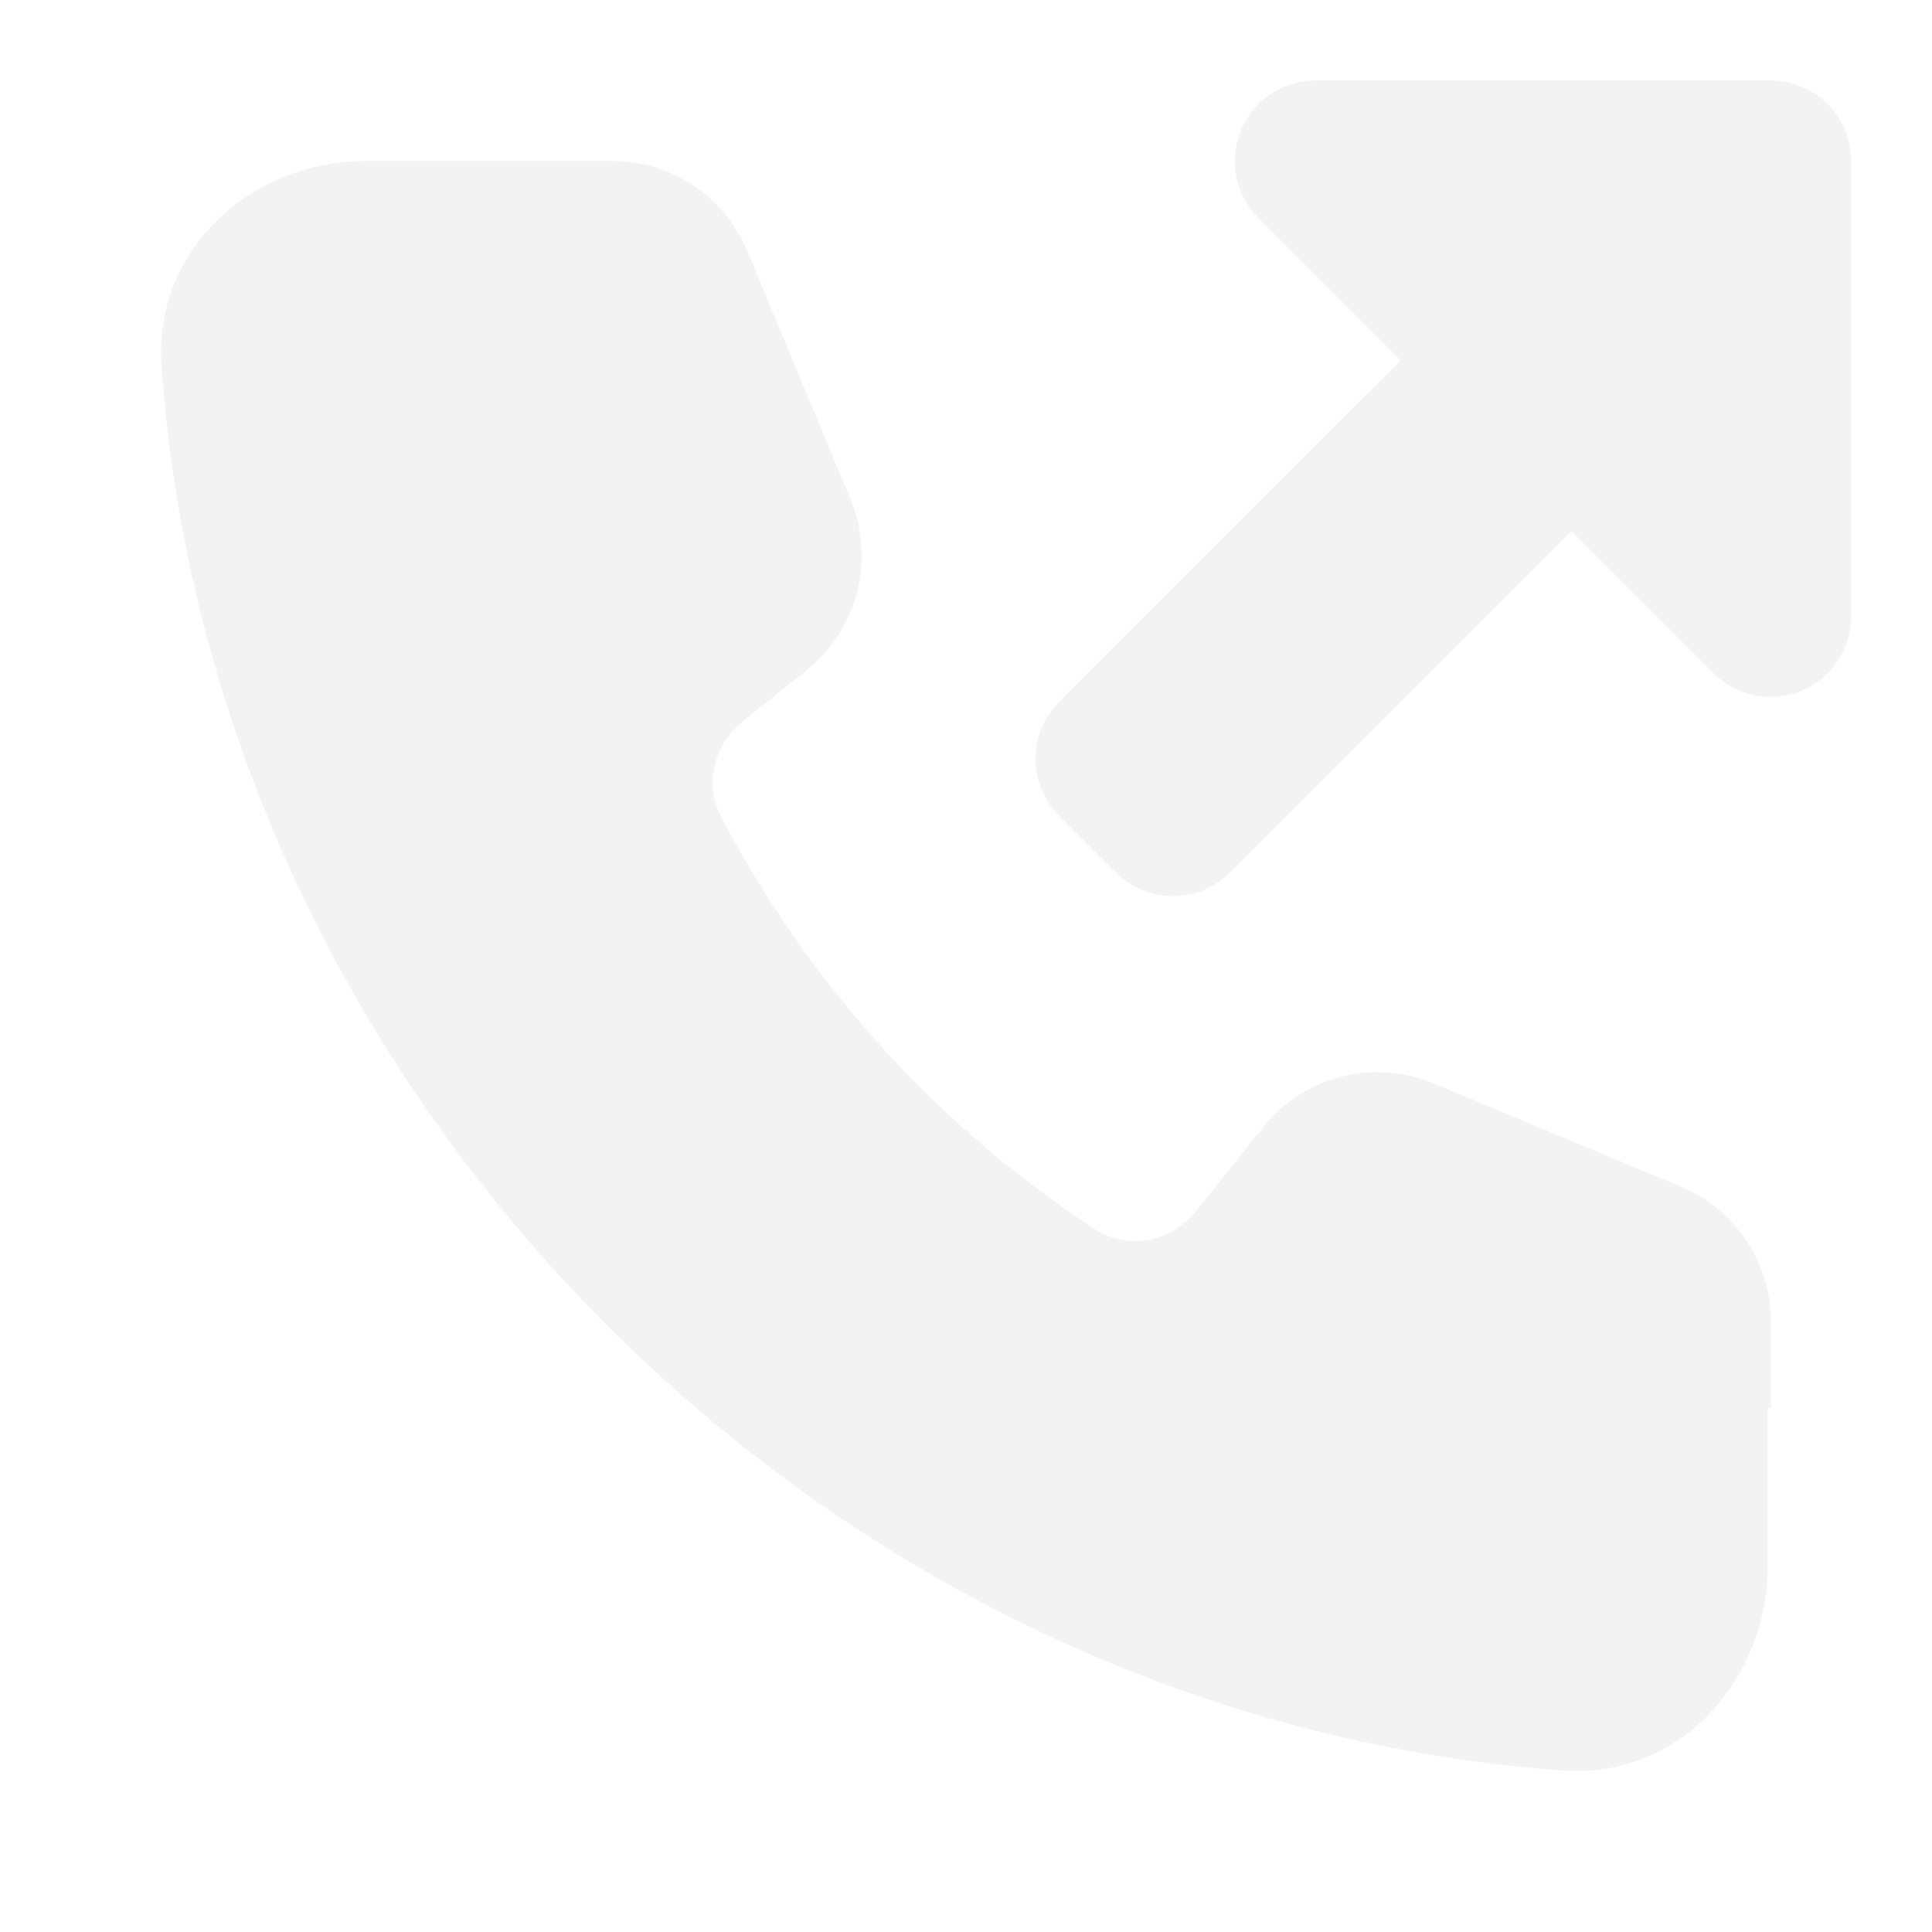
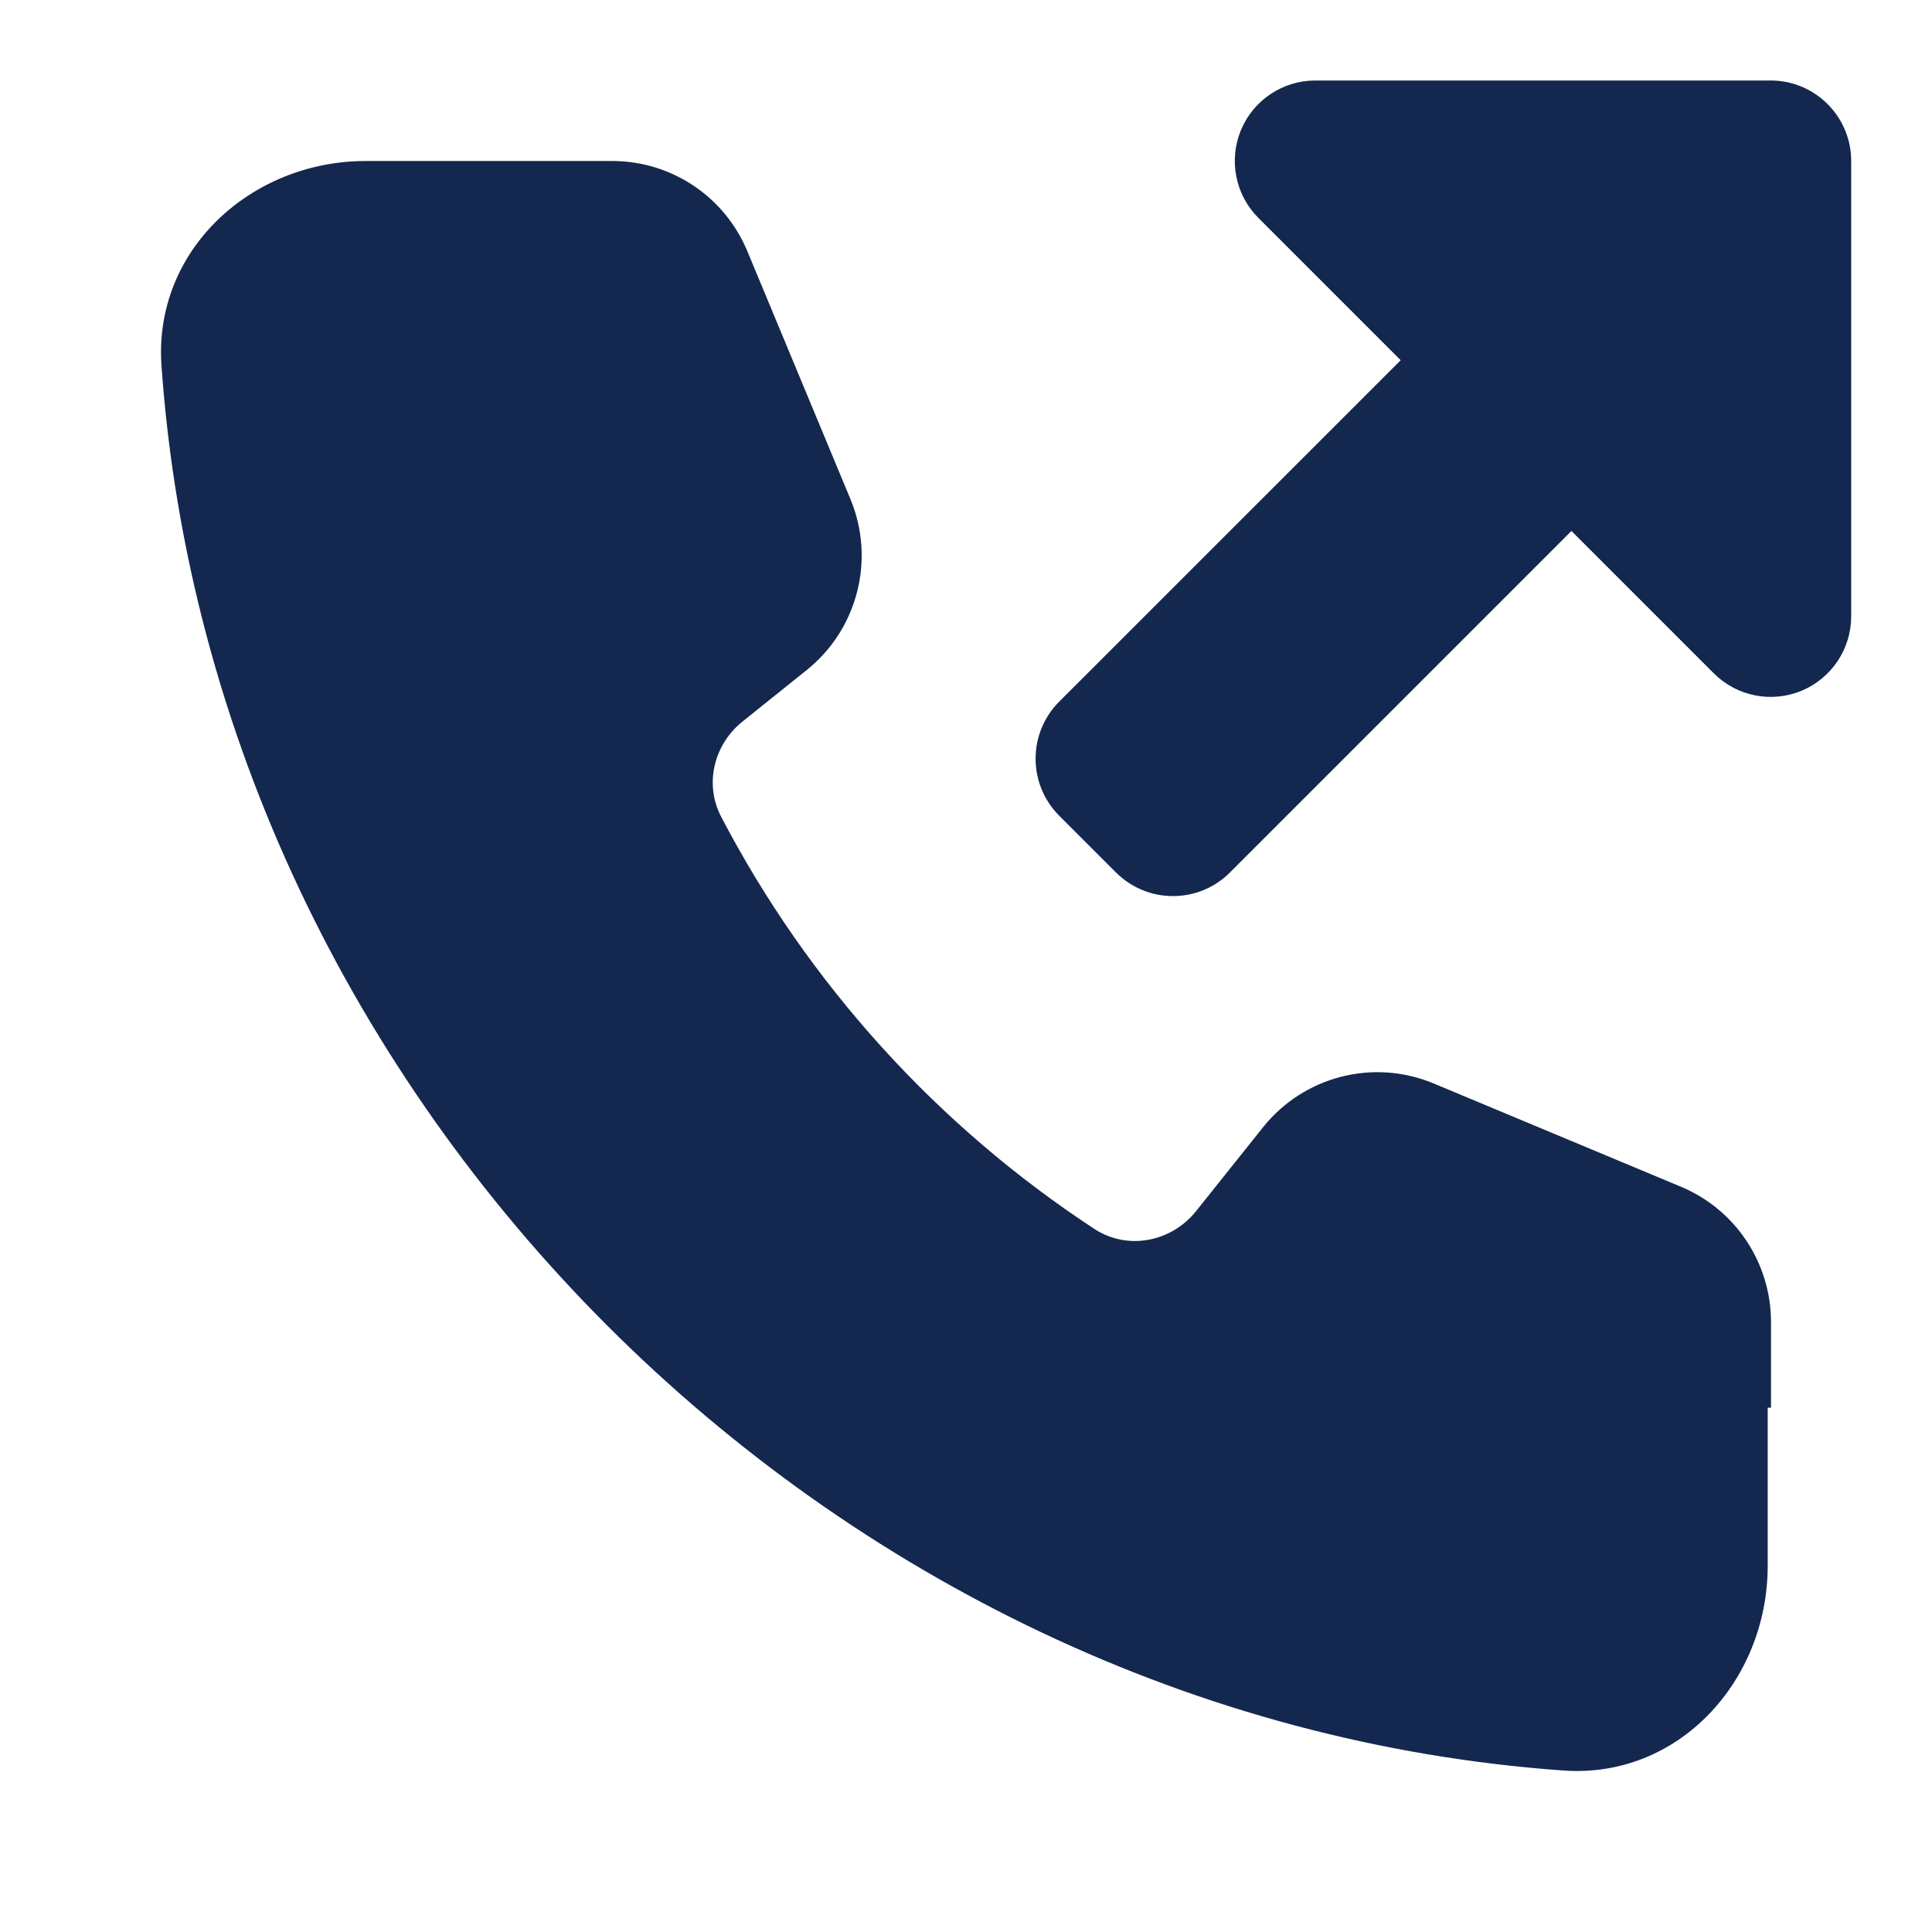
- <svg xmlns="http://www.w3.org/2000/svg" width="20px" height="20px" viewBox="0 0 24 24" fill="">
-   <path d="M15.415 1.617C15.57 1.244 15.935 1 16.339 1H21.996C22.548 1 22.996 1.448 22.996 2V7.657C22.996 8.061 22.752 8.426 22.379 8.581C22.005 8.736 21.575 8.65 21.289 8.364L19.521 6.596L15.278 10.839C14.888 11.229 14.255 11.229 13.864 10.839L13.157 10.132C12.767 9.741 12.767 9.108 13.157 8.717L17.4 4.475L15.632 2.707C15.346 2.421 15.261 1.991 15.415 1.617Z" fill="#f3f3f3" />
-   <path d="M2.006 4.542C1.905 3.112 3.115 2 4.545 2H7.606C8.34 2 9.002 2.442 9.284 3.121L10.564 6.199C10.876 6.949 10.655 7.815 10.022 8.323L9.224 8.963C8.868 9.248 8.747 9.74 8.958 10.145C10.043 12.224 11.646 13.989 13.596 15.267C14.008 15.536 14.552 15.429 14.859 15.044L15.69 14.003C16.197 13.369 17.061 13.147 17.809 13.459L20.881 14.742C21.559 15.025 22 15.688 22 16.424V17.487H21.959V19.45C21.959 20.883 20.849 22.096 19.423 21.994C10.302 21.345 2.652 13.702 2.006 4.542Z" fill="#f3f3f3" />
+ <svg xmlns="http://www.w3.org/2000/svg" width="30px" height="30px" viewBox="0 0 24 24" fill="#14274e">
+   <path d="M15.415 1.617C15.57 1.244 15.935 1 16.339 1H21.996C22.548 1 22.996 1.448 22.996 2V7.657C22.996 8.061 22.752 8.426 22.379 8.581C22.005 8.736 21.575 8.65 21.289 8.364L19.521 6.596L15.278 10.839C14.888 11.229 14.255 11.229 13.864 10.839L13.157 10.132C12.767 9.741 12.767 9.108 13.157 8.717L17.4 4.475L15.632 2.707C15.346 2.421 15.261 1.991 15.415 1.617Z" fill="#14274e" />
+   <path d="M2.006 4.542C1.905 3.112 3.115 2 4.545 2H7.606C8.34 2 9.002 2.442 9.284 3.121L10.564 6.199C10.876 6.949 10.655 7.815 10.022 8.323L9.224 8.963C8.868 9.248 8.747 9.74 8.958 10.145C10.043 12.224 11.646 13.989 13.596 15.267C14.008 15.536 14.552 15.429 14.859 15.044L15.69 14.003C16.197 13.369 17.061 13.147 17.809 13.459L20.881 14.742C21.559 15.025 22 15.688 22 16.424V17.487H21.959V19.45C21.959 20.883 20.849 22.096 19.423 21.994C10.302 21.345 2.652 13.702 2.006 4.542Z" fill="#14274e" />
</svg>
